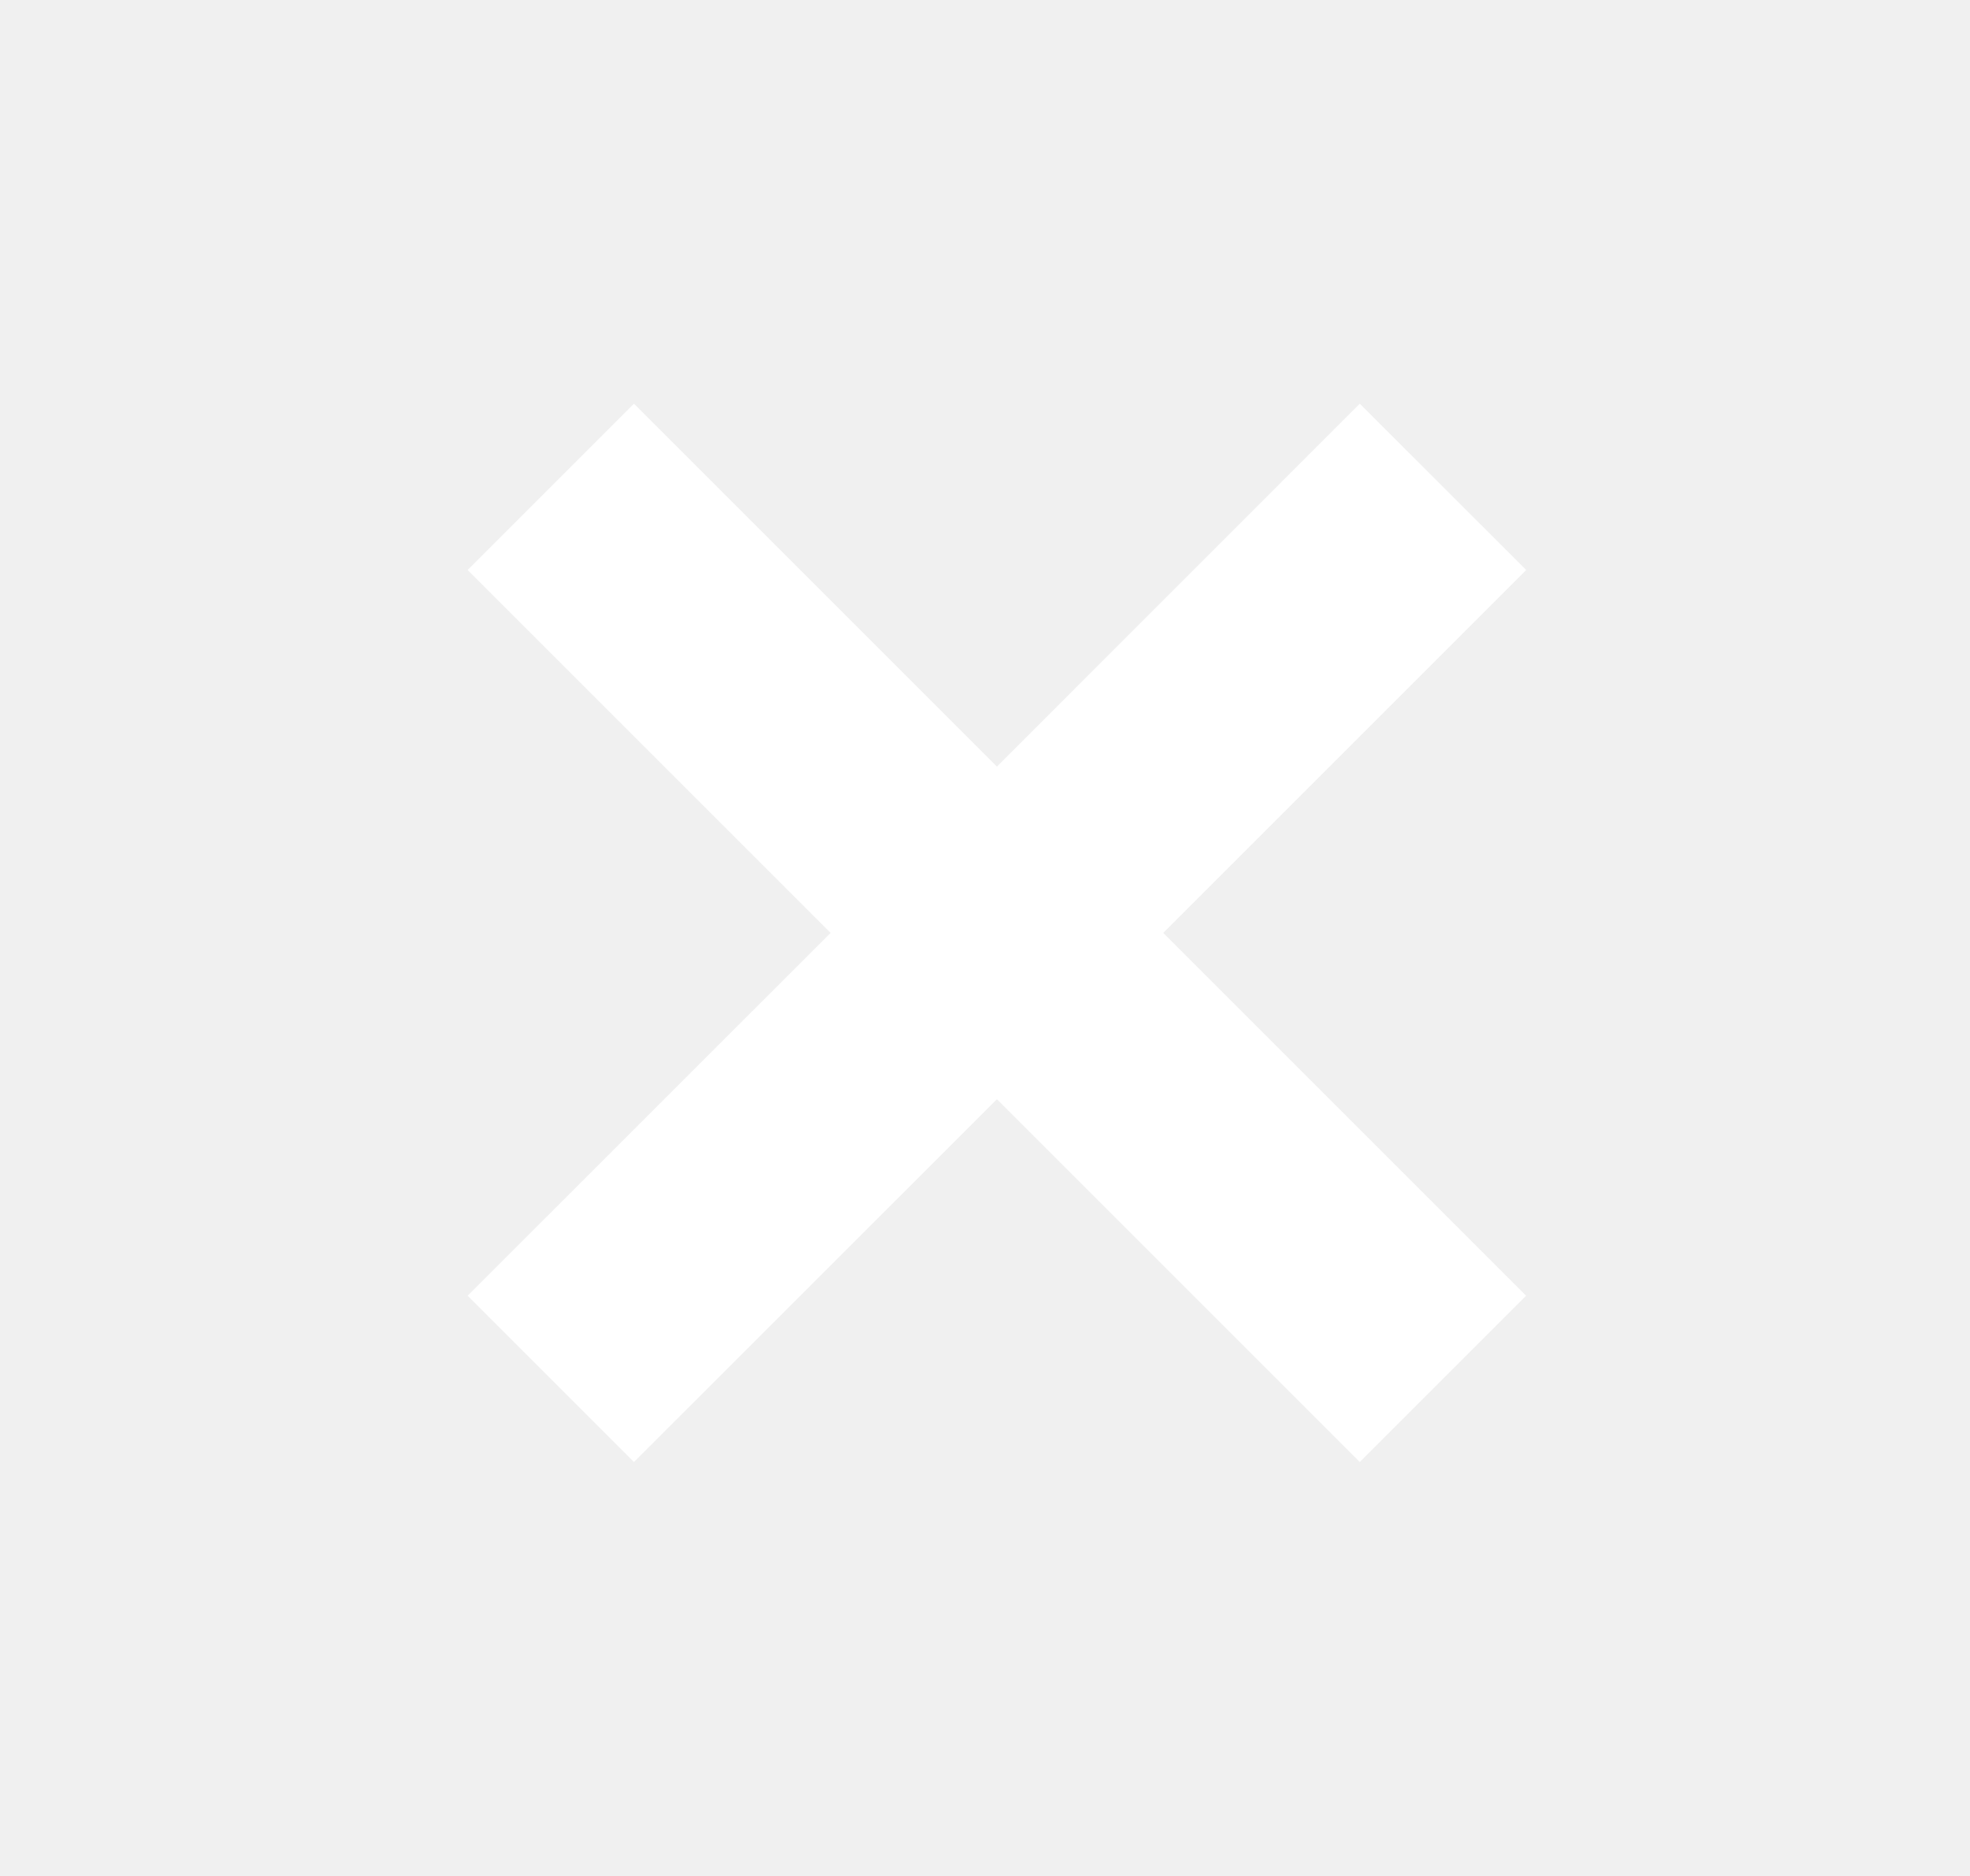
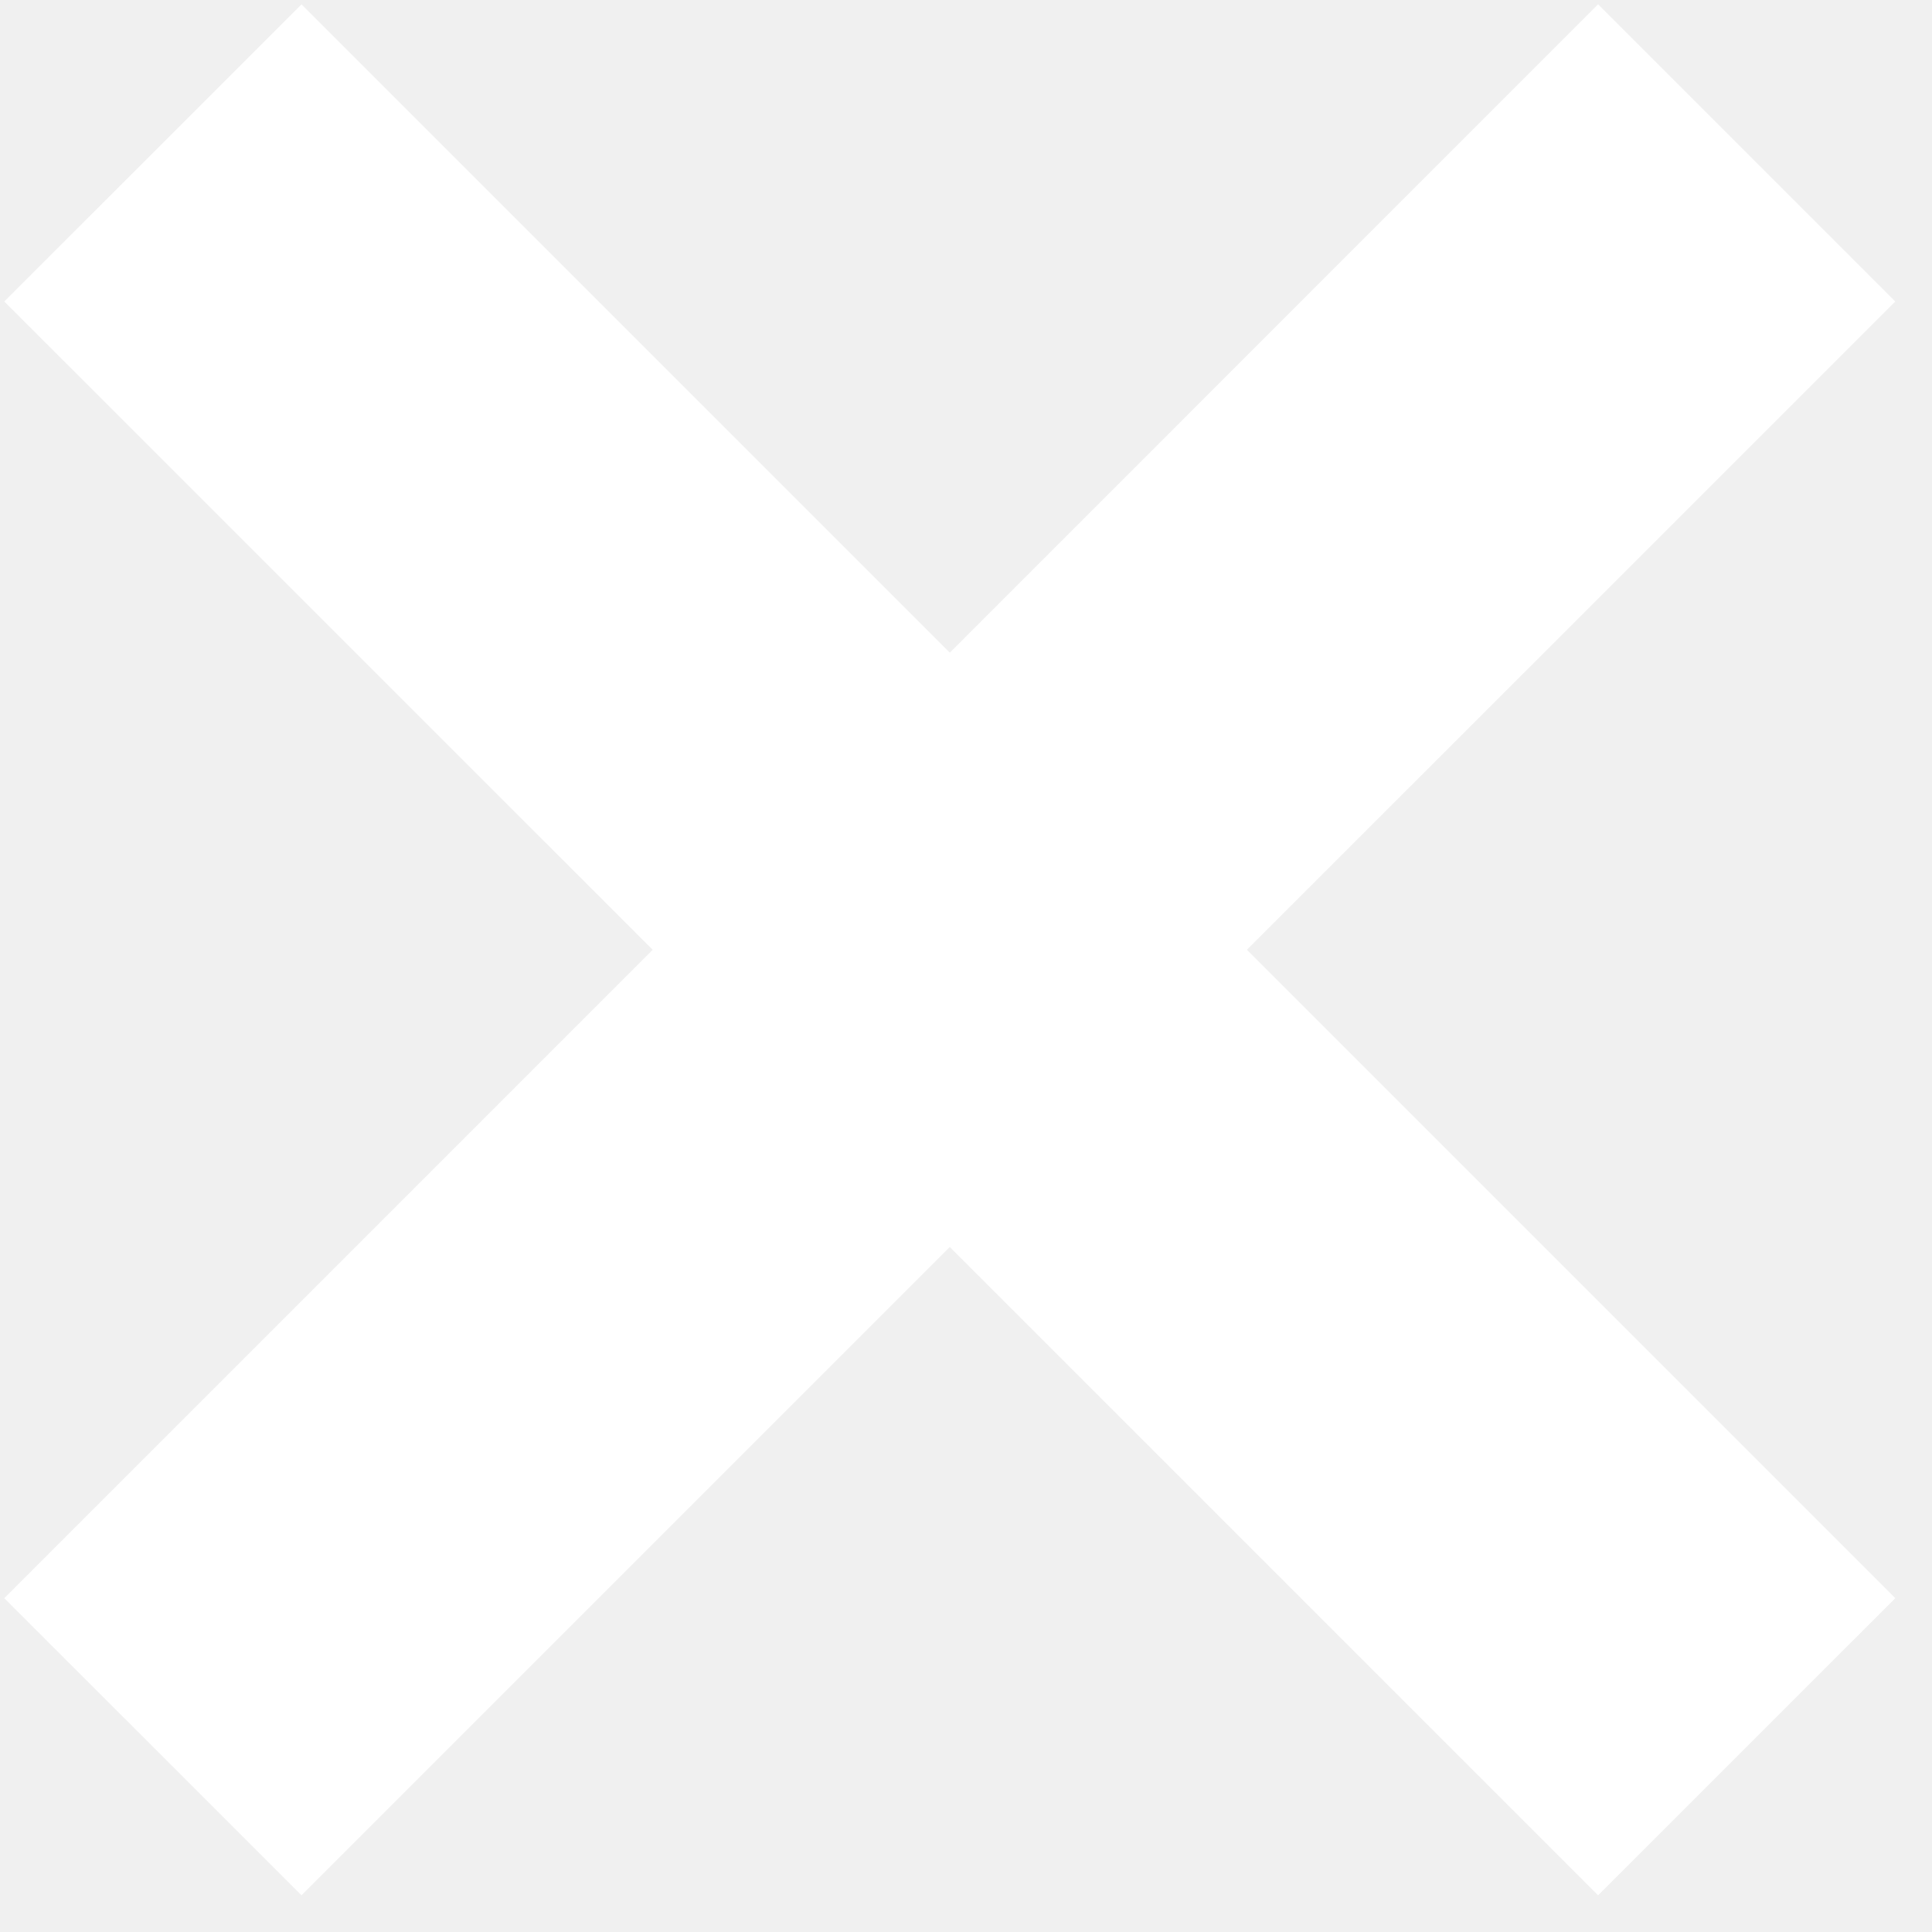
- <svg xmlns="http://www.w3.org/2000/svg" width="21" height="20" viewBox="0 0 21 20" fill="none">
-   <path fill-rule="evenodd" clip-rule="evenodd" d="M16.269 6.077L14.495 4.304L10.627 8.173L6.758 4.304L4.985 6.077L8.854 9.946L4.985 13.814L6.758 15.587L10.627 11.719L14.495 15.587L16.268 13.814L12.4 9.946L16.269 6.077Z" fill="white" />
+ <svg xmlns="http://www.w3.org/2000/svg" width="18" height="18" viewBox="0 0 18 18" fill="none">
+   <path fill-rule="evenodd" clip-rule="evenodd" d="M17.658 2.809L14.889 0.04L8.849 6.081L2.809 0.041L0.04 2.809L6.081 8.849L0.04 14.89L2.809 17.658L8.849 11.618L14.889 17.658L17.658 14.89L11.617 8.849L17.658 2.809Z" fill="white" />
</svg>
